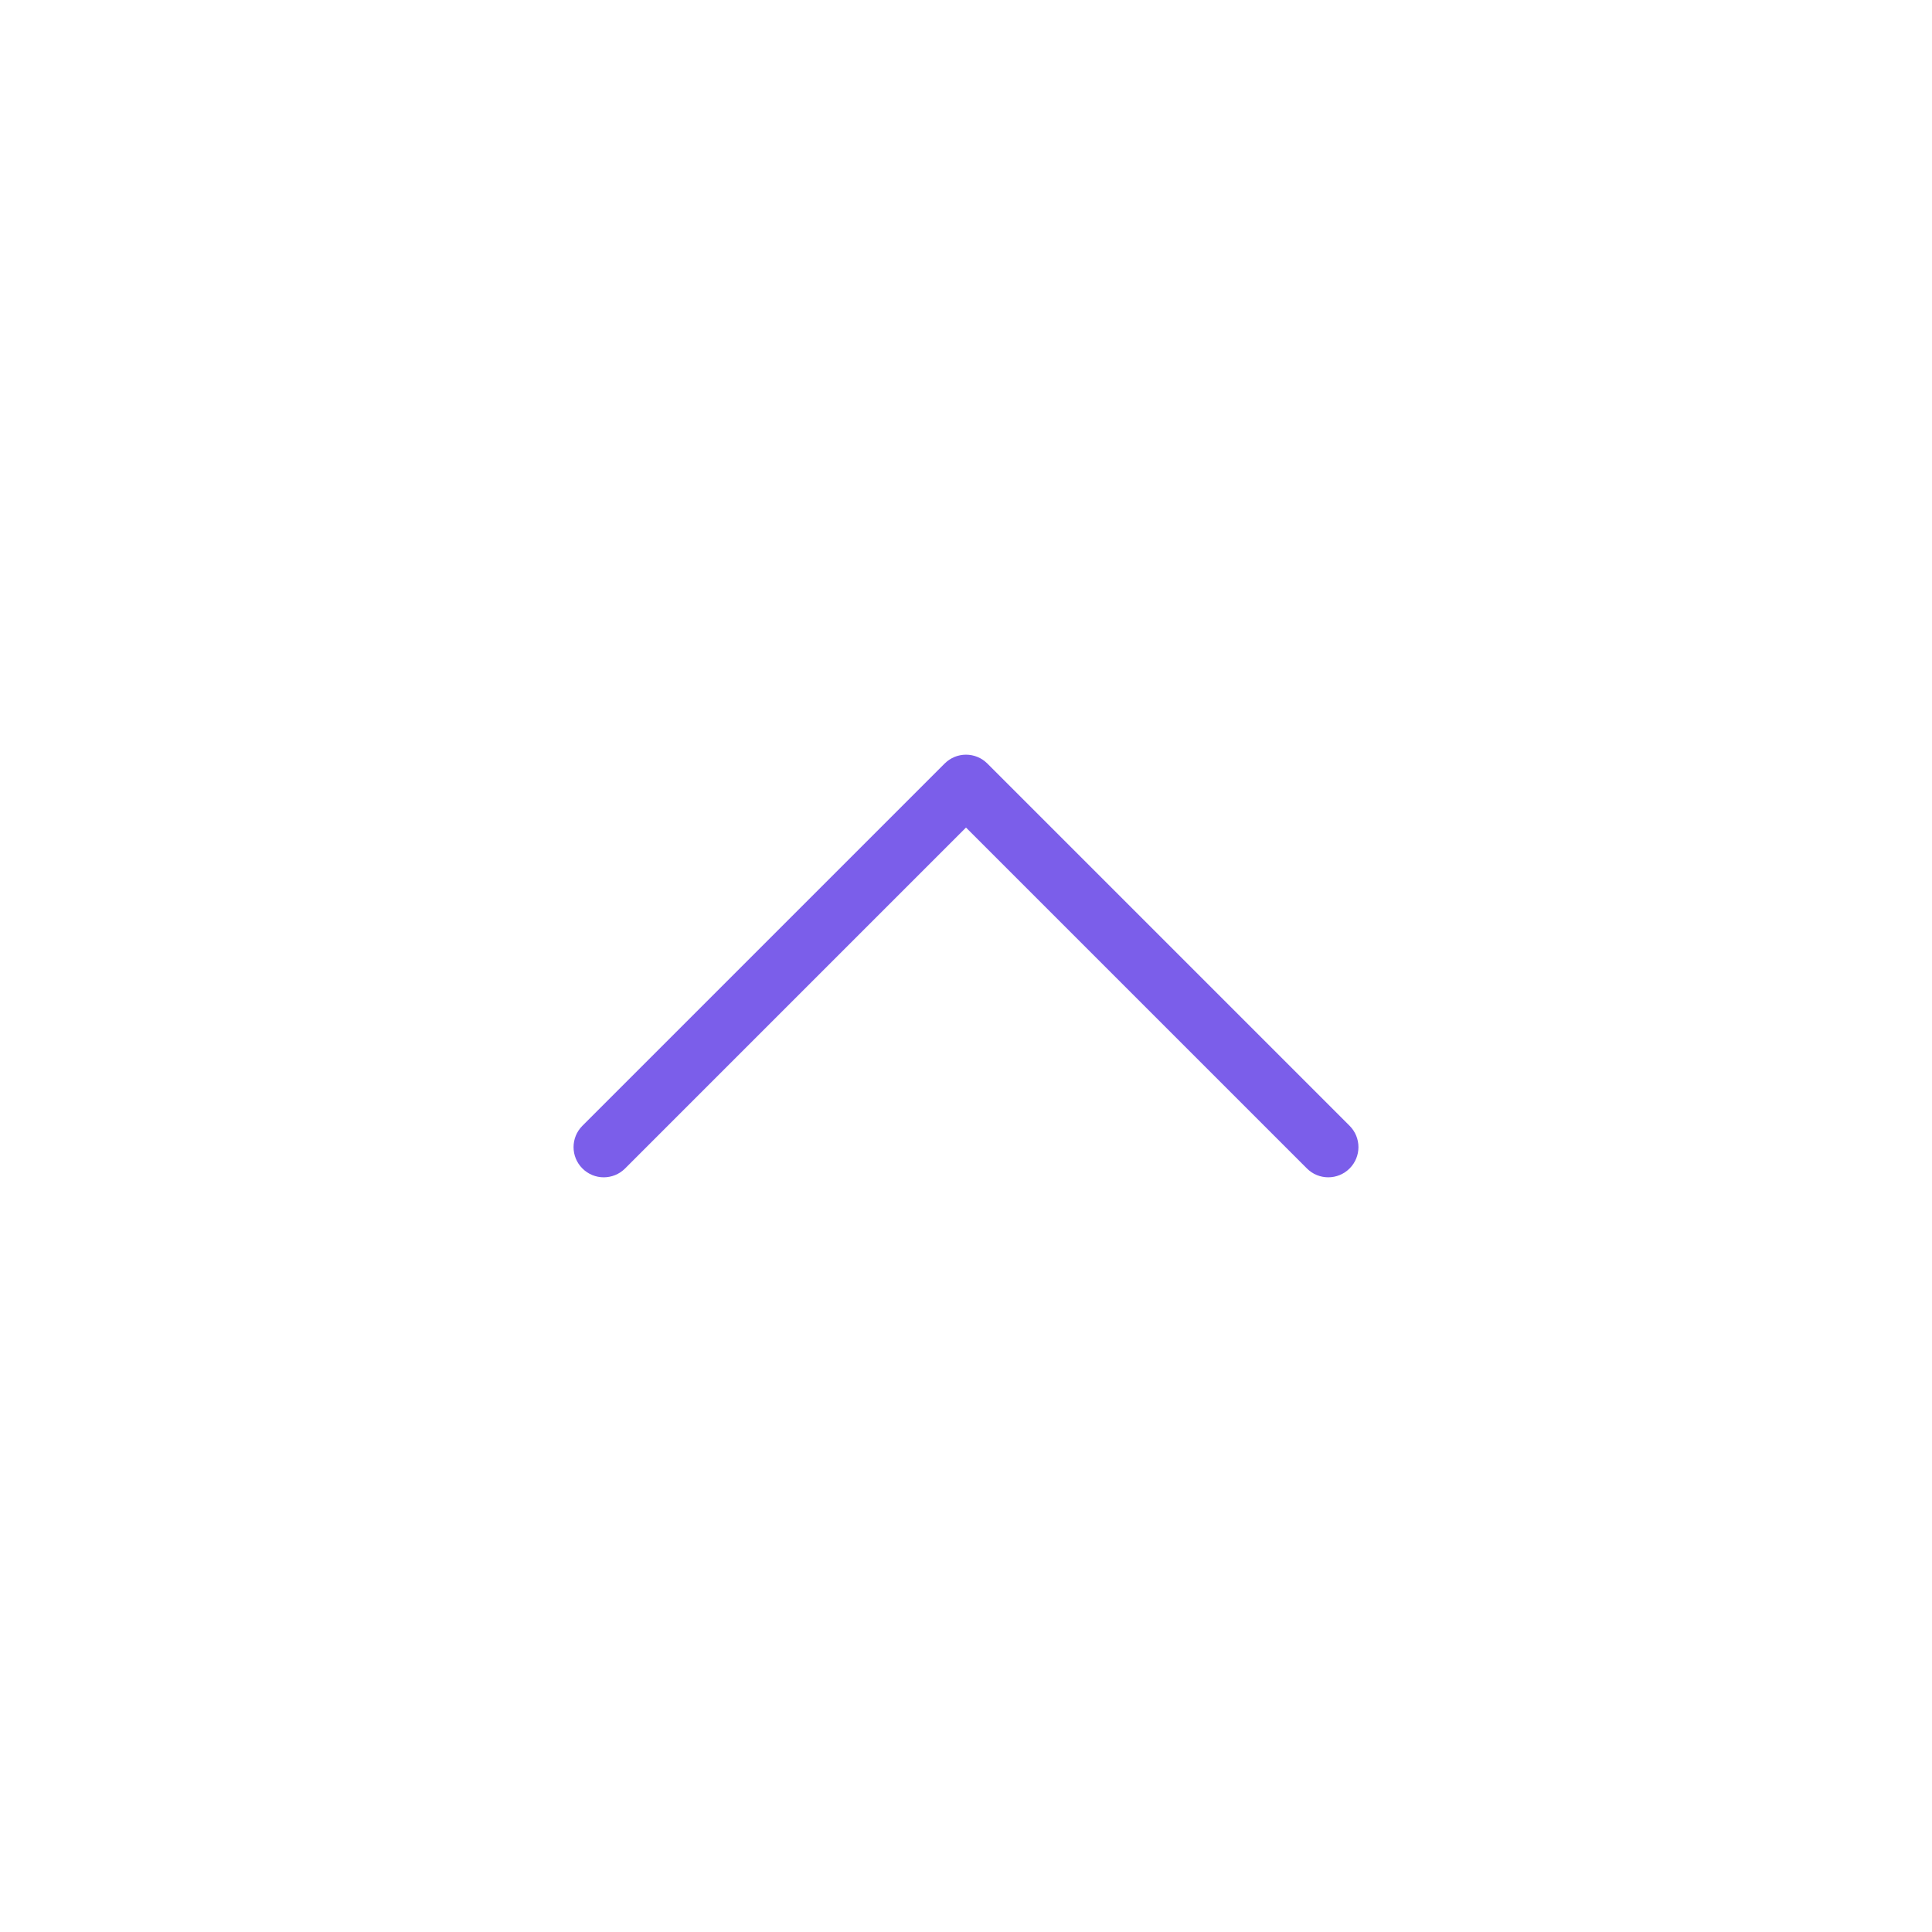
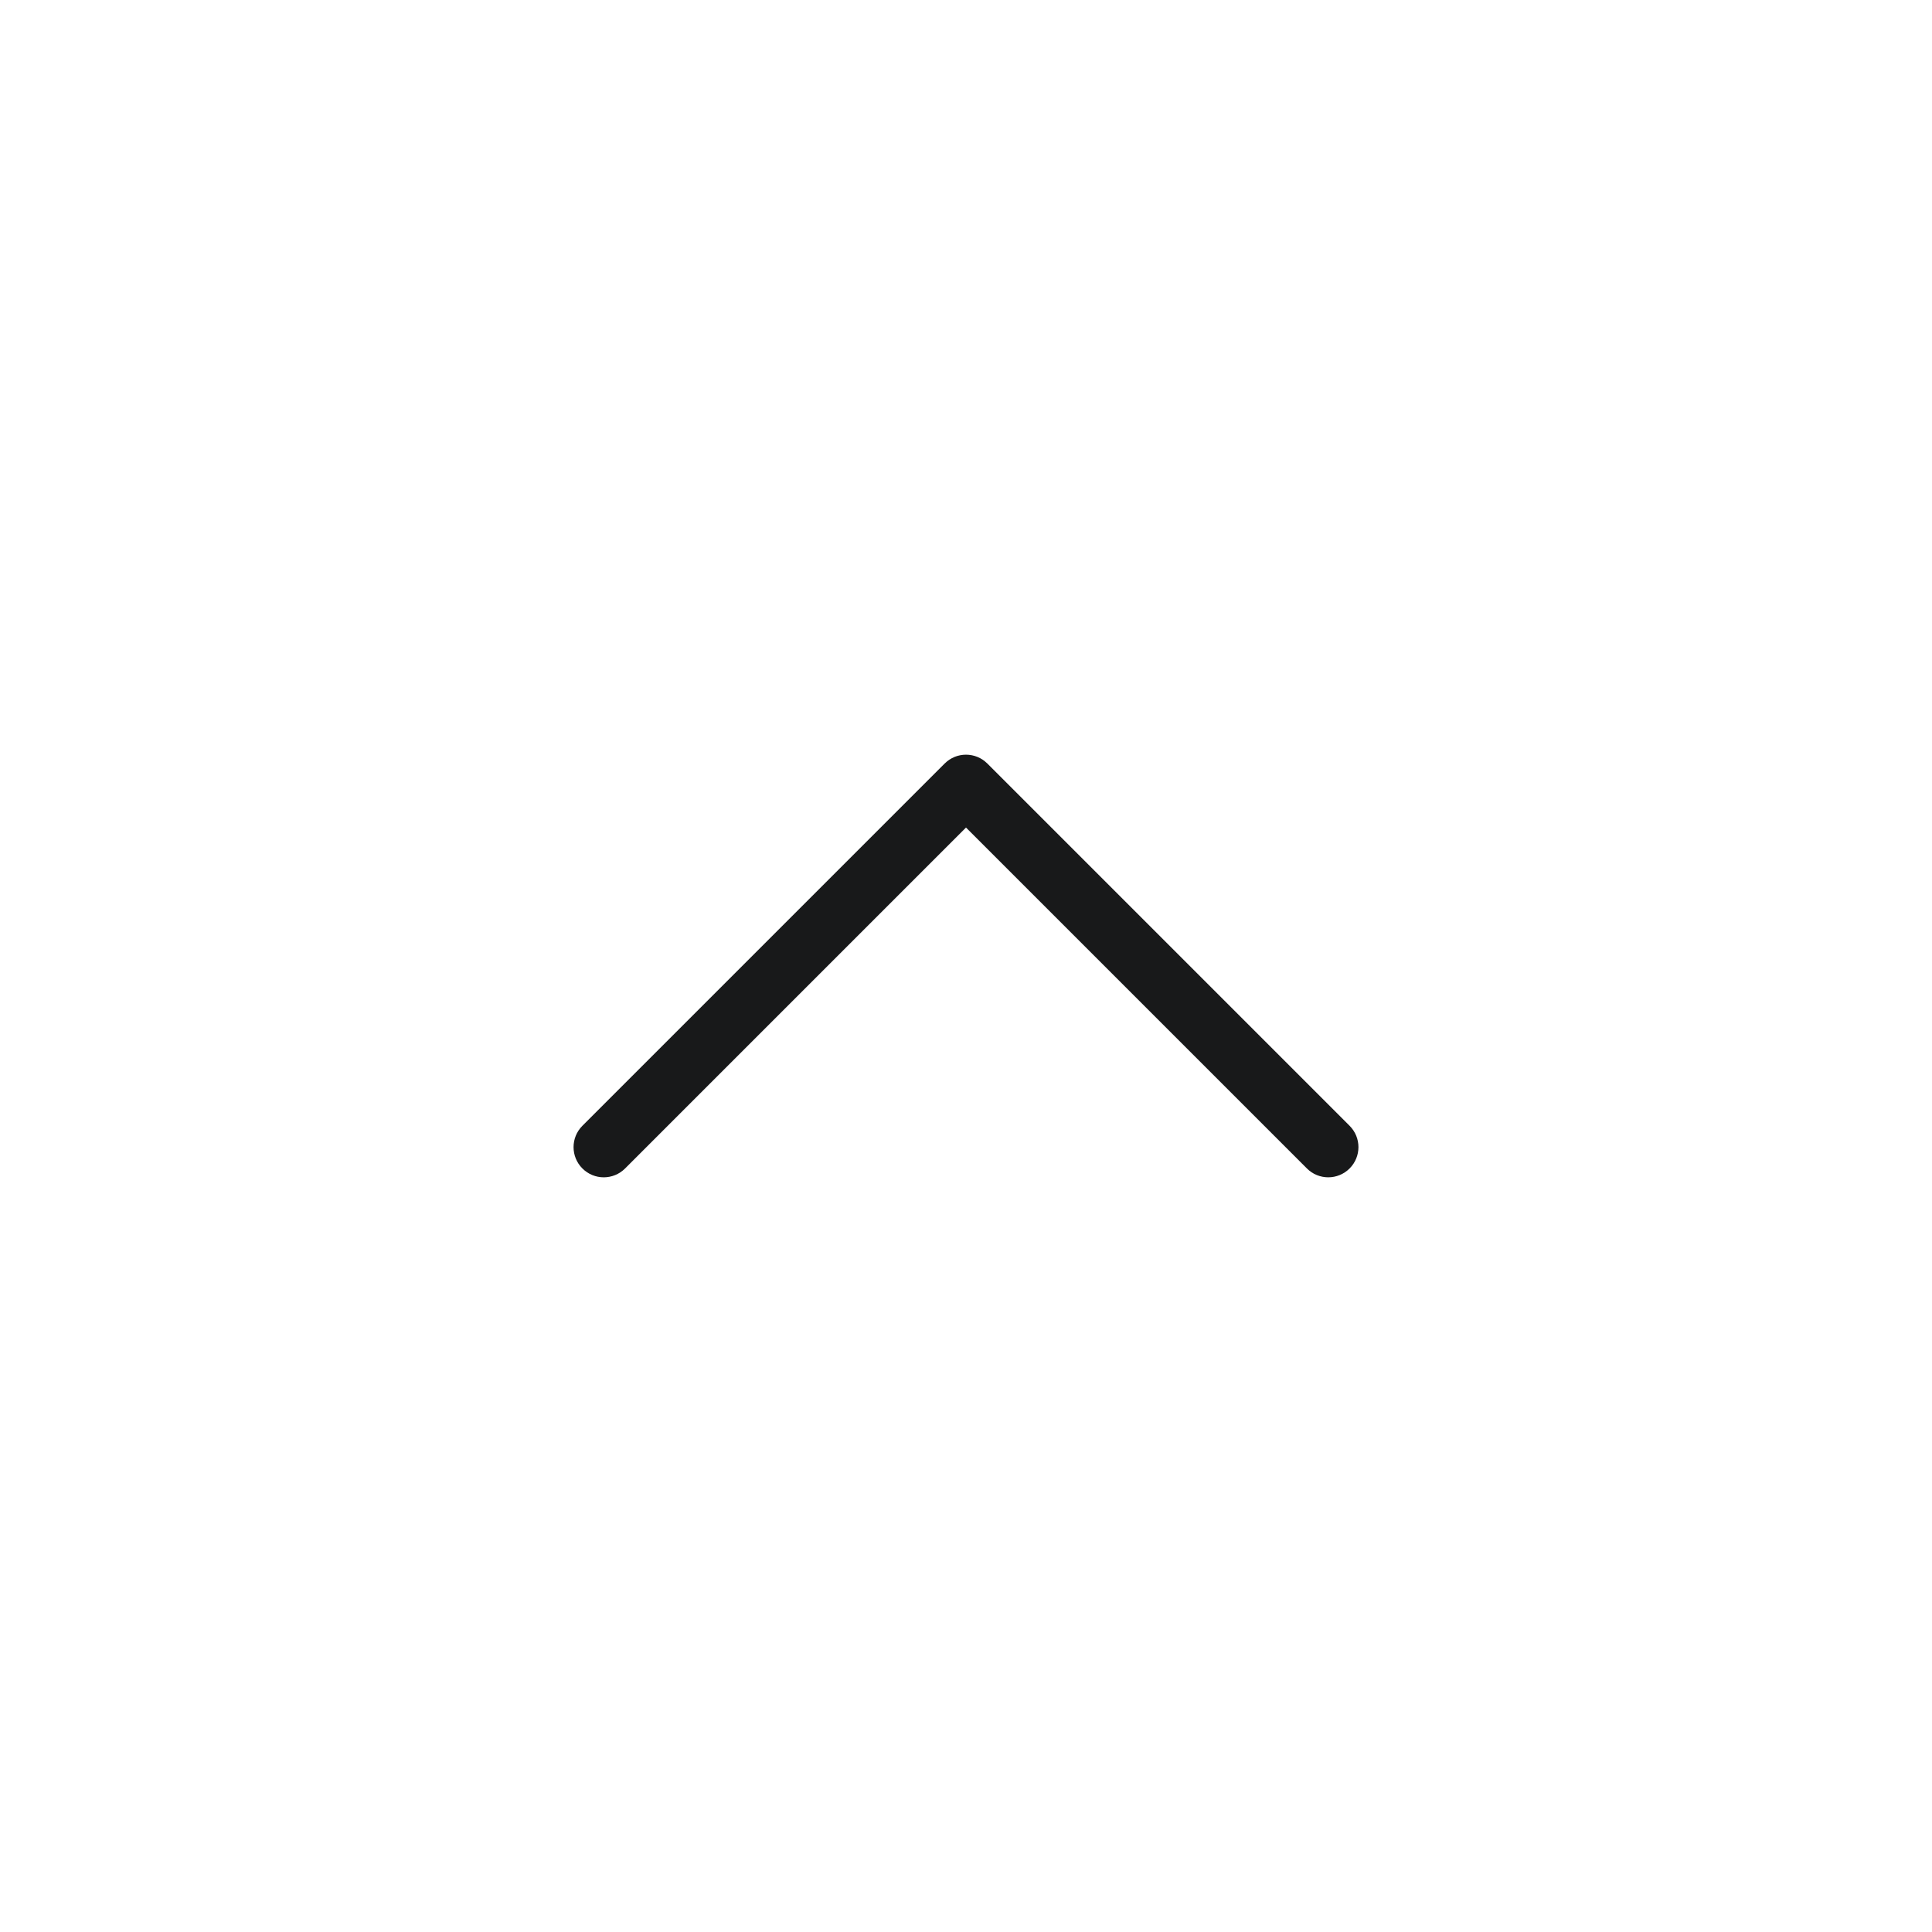
<svg xmlns="http://www.w3.org/2000/svg" version="1.1" id="Layer_1" x="0px" y="0px" width="64px" height="64px" viewBox="0 0 64 64" enable-background="new 0 0 64 64" xml:space="preserve">
-   <path d="M20.707,38.707L32,27.414l11.293,11.293C43.488,38.902,43.744,39,44,39s0.512-0.098,0.707-0.293  c0.391-0.391,0.391-1.023,0-1.414l-12-12c-0.391-0.391-1.023-0.391-1.414,0l-12,12c-0.391,0.391-0.391,1.023,0,1.414  S20.316,39.098,20.707,38.707z" fill="#7b5eea" />
+   <path d="M20.707,38.707L32,27.414l11.293,11.293C43.488,38.902,43.744,39,44,39s0.512-0.098,0.707-0.293  c0.391-0.391,0.391-1.023,0-1.414l-12-12c-0.391-0.391-1.023-0.391-1.414,0l-12,12c-0.391,0.391-0.391,1.023,0,1.414  S20.316,39.098,20.707,38.707z" fill="#18191A" />
</svg>
